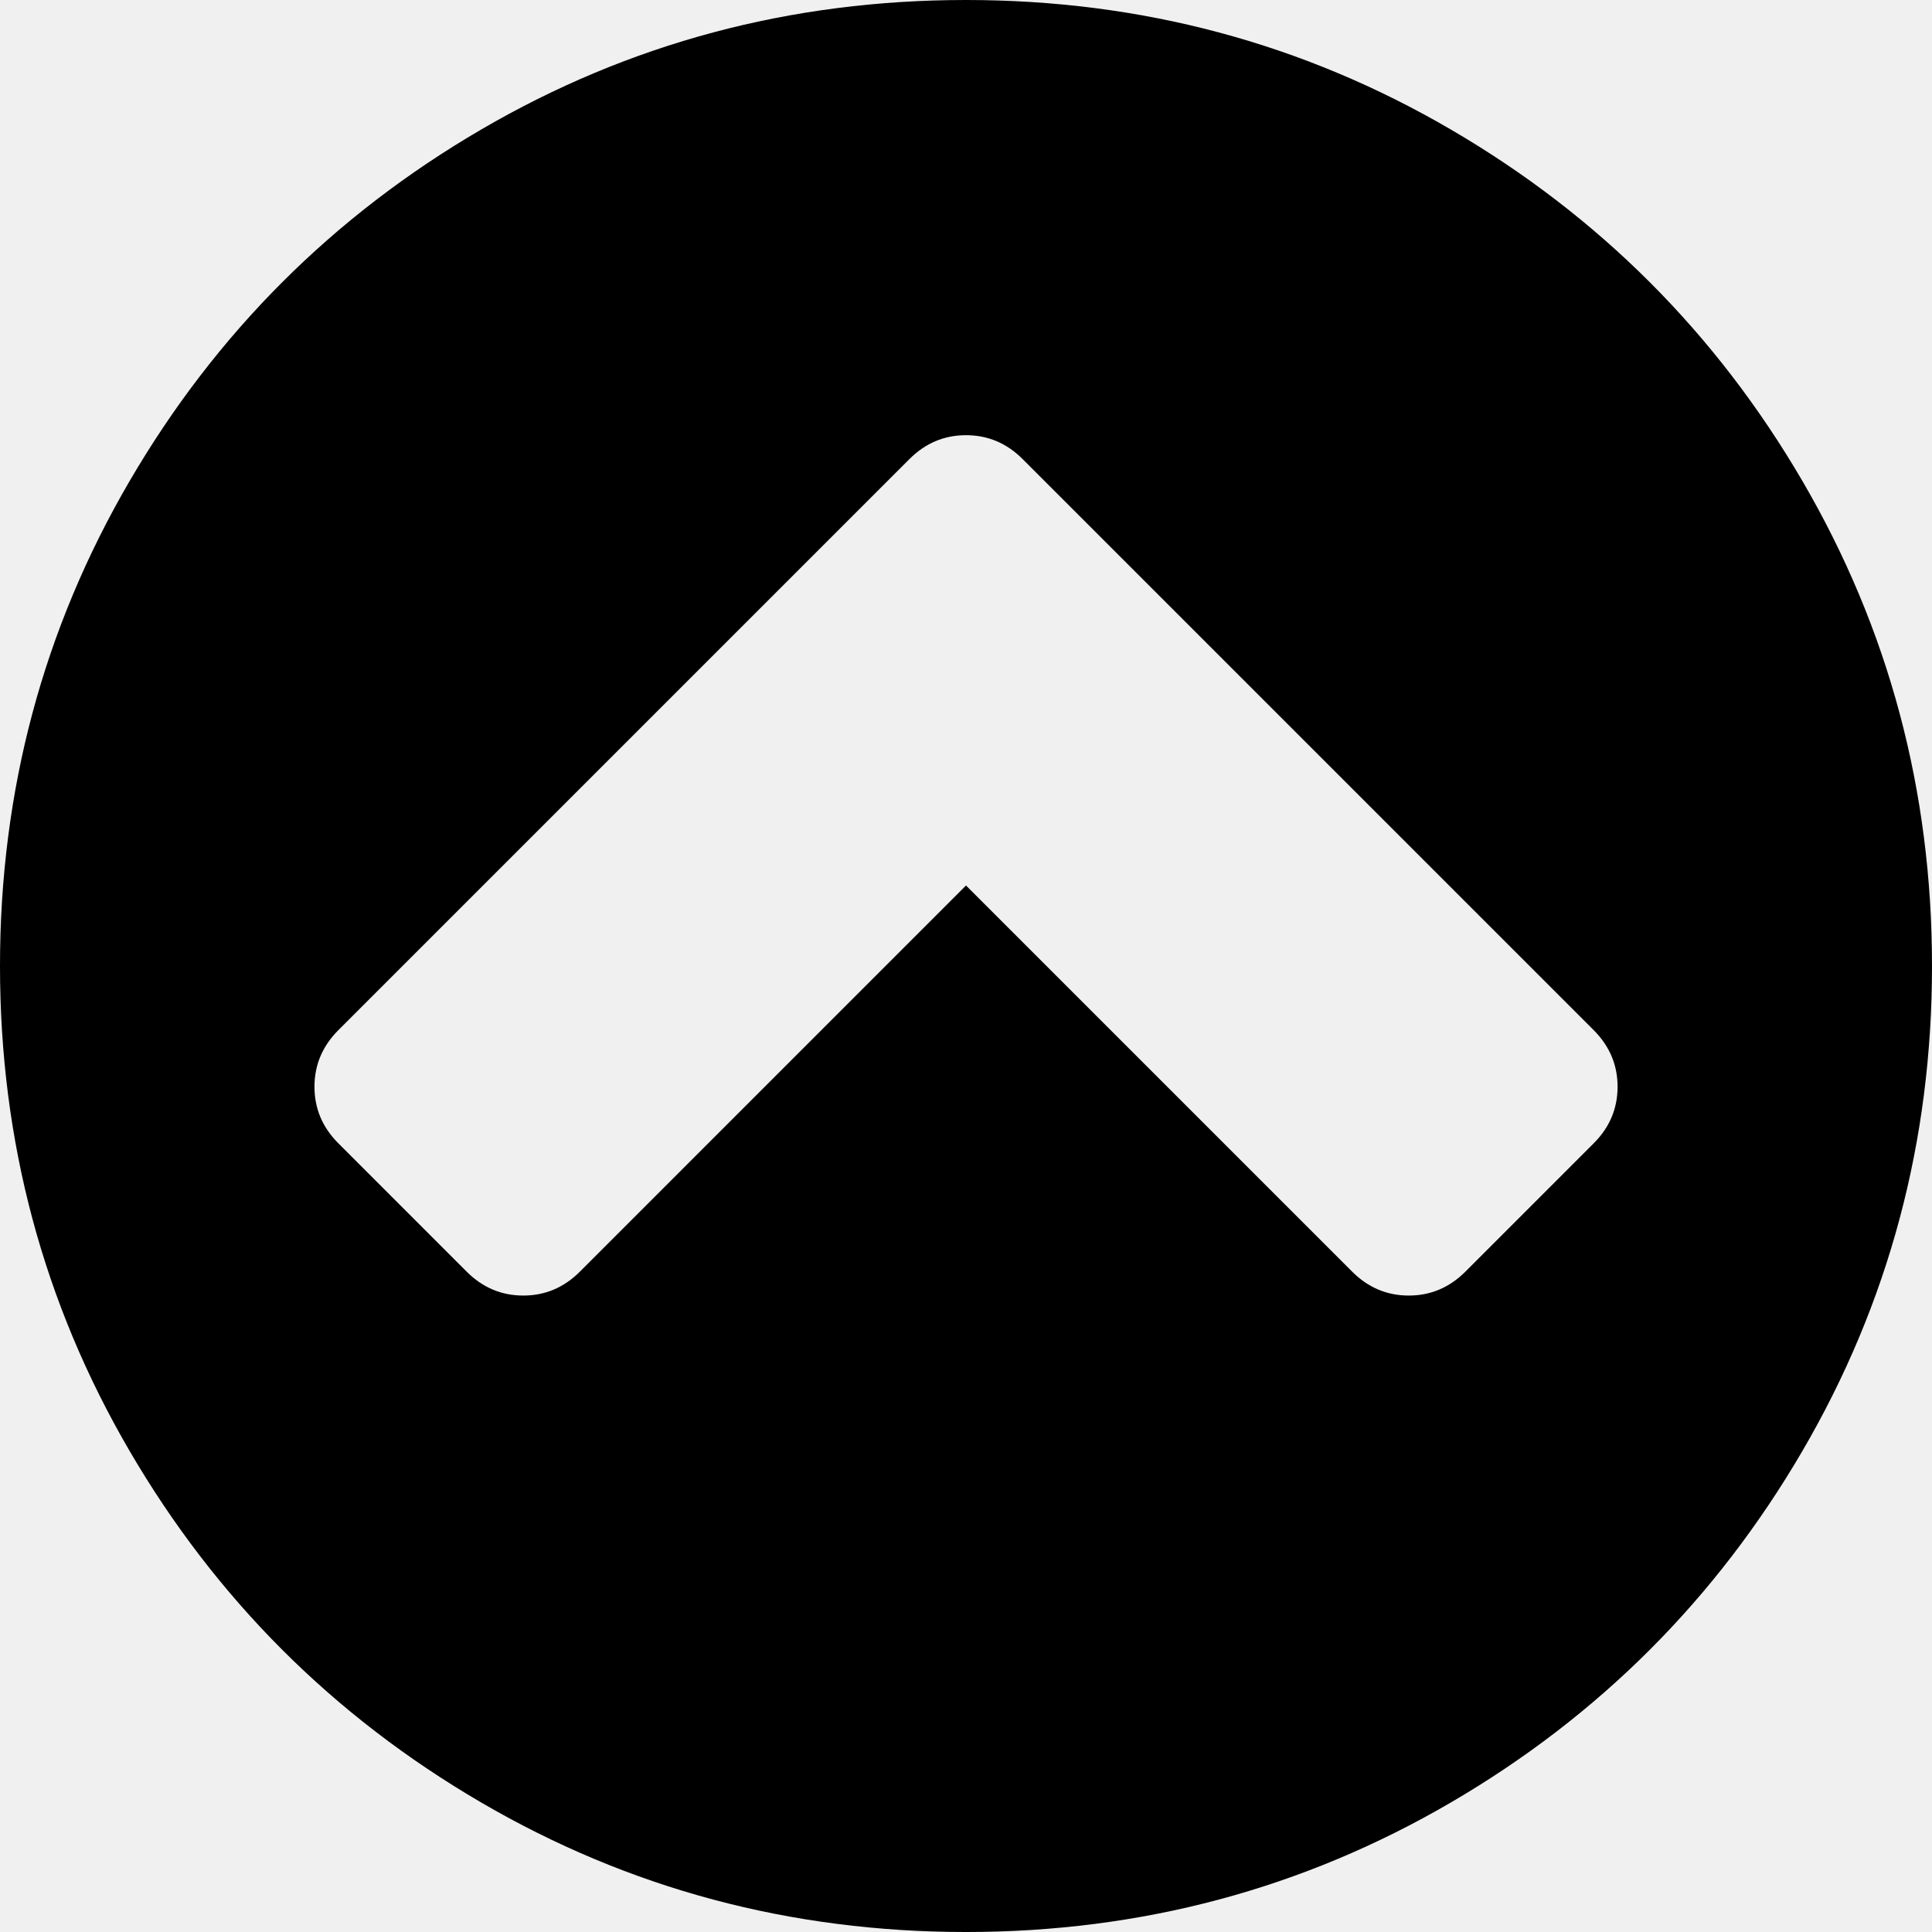
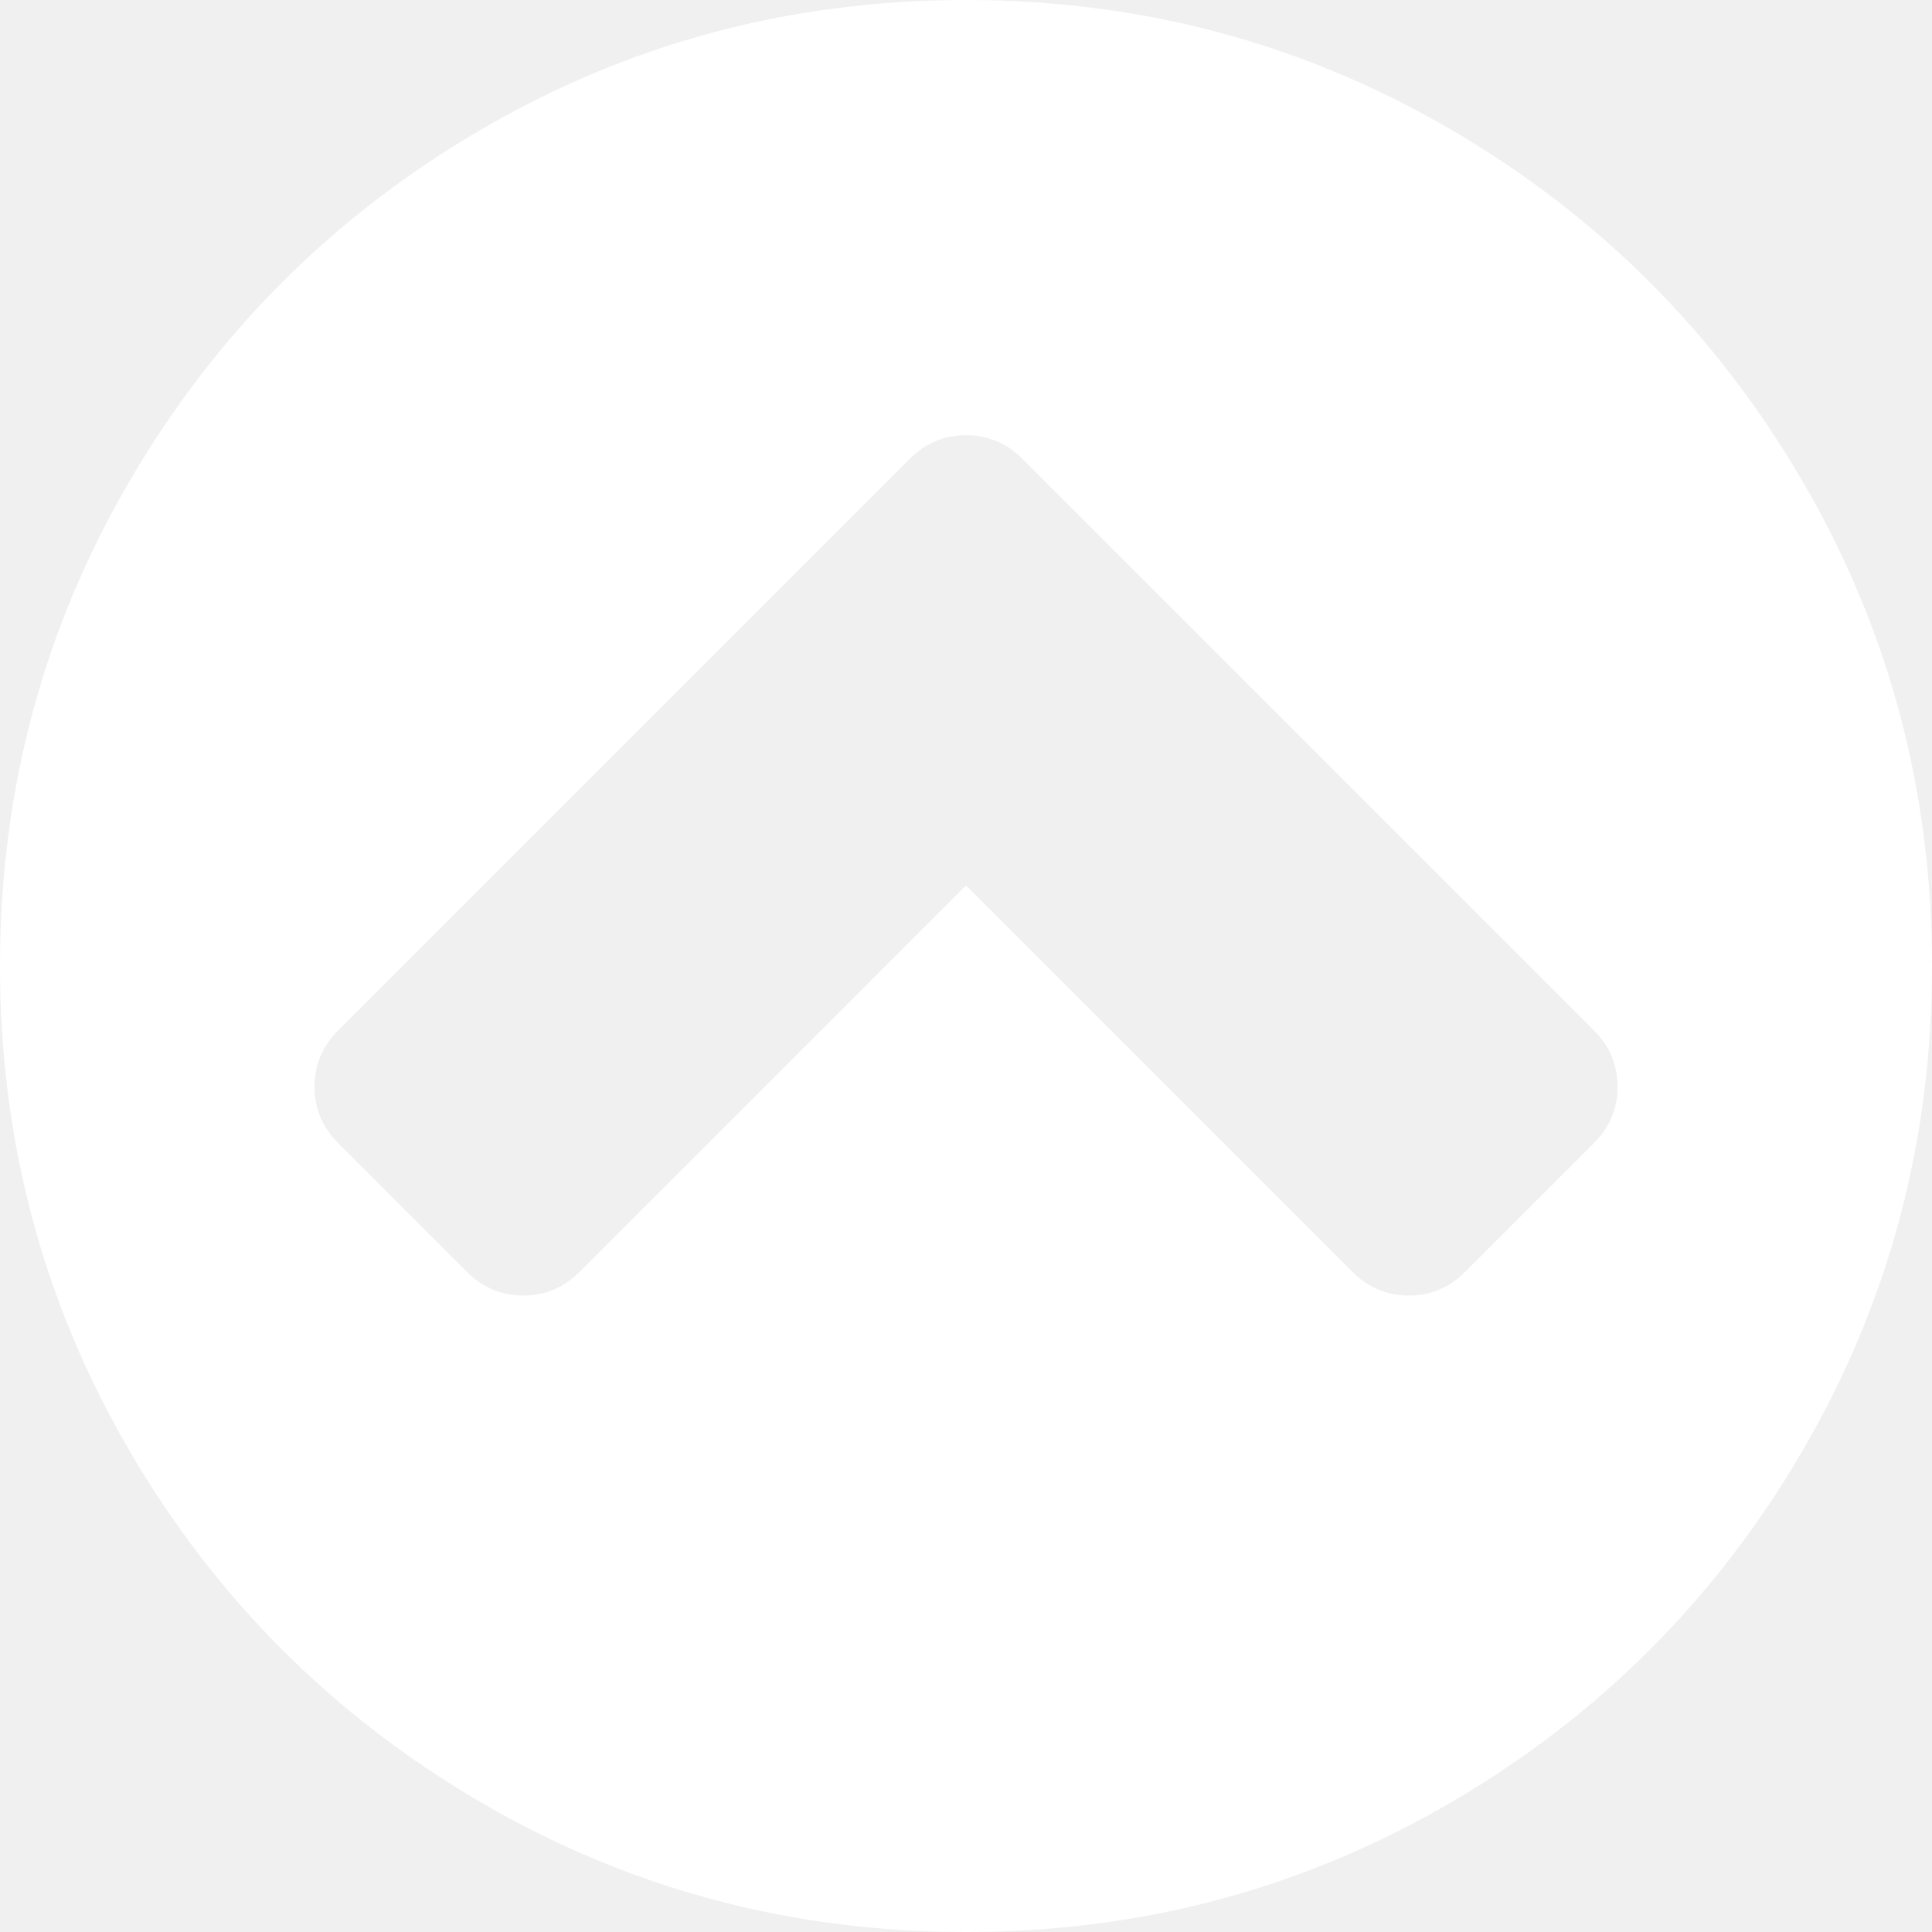
- <svg xmlns="http://www.w3.org/2000/svg" version="1.1" id="Capa_1" x="0px" y="0px" width="438.533px" height="438.533px" viewBox="0 0 438.533 438.533" style="enable-background:new 0 0 438.533 438.533;" xml:space="preserve">
+ <svg xmlns="http://www.w3.org/2000/svg" fill="white" version="1.1" id="Capa_1" x="0px" y="0px" width="438.533px" height="438.533px" viewBox="0 0 438.533 438.533" style="enable-background:new 0 0 438.533 438.533;" xml:space="preserve">
  <g>
    <path d="M409.133,109.203c-19.608-33.592-46.205-60.189-79.798-79.796C295.736,9.801,259.058,0,219.273,0   c-39.781,0-76.47,9.801-110.063,29.407c-33.595,19.604-60.192,46.201-79.8,79.796C9.801,142.8,0,179.489,0,219.267   c0,39.78,9.804,76.463,29.407,110.062c19.607,33.592,46.204,60.189,79.799,79.798c33.597,19.605,70.283,29.407,110.063,29.407   s76.47-9.802,110.065-29.407c33.593-19.602,60.189-46.206,79.795-79.798c19.603-33.596,29.403-70.284,29.403-110.062   C438.533,179.485,428.732,142.795,409.133,109.203z M361.74,259.517l-29.123,29.129c-3.621,3.614-7.901,5.424-12.847,5.424   c-4.948,0-9.236-1.81-12.847-5.424l-87.654-87.653l-87.646,87.653c-3.616,3.614-7.898,5.424-12.847,5.424   c-4.95,0-9.233-1.81-12.85-5.424l-29.12-29.129c-3.617-3.607-5.426-7.898-5.426-12.847c0-4.942,1.809-9.227,5.426-12.848   l129.62-129.616c3.617-3.617,7.898-5.424,12.847-5.424s9.238,1.807,12.846,5.424L361.74,233.822   c3.613,3.621,5.424,7.905,5.424,12.848C367.164,251.618,365.357,255.909,361.74,259.517z" />
  </g>
  <g>
</g>
  <g>
</g>
  <g>
</g>
  <g>
</g>
  <g>
</g>
  <g>
</g>
  <g>
</g>
  <g>
</g>
  <g>
</g>
  <g>
</g>
  <g>
</g>
  <g>
</g>
  <g>
</g>
  <g>
</g>
  <g>
</g>
</svg>
